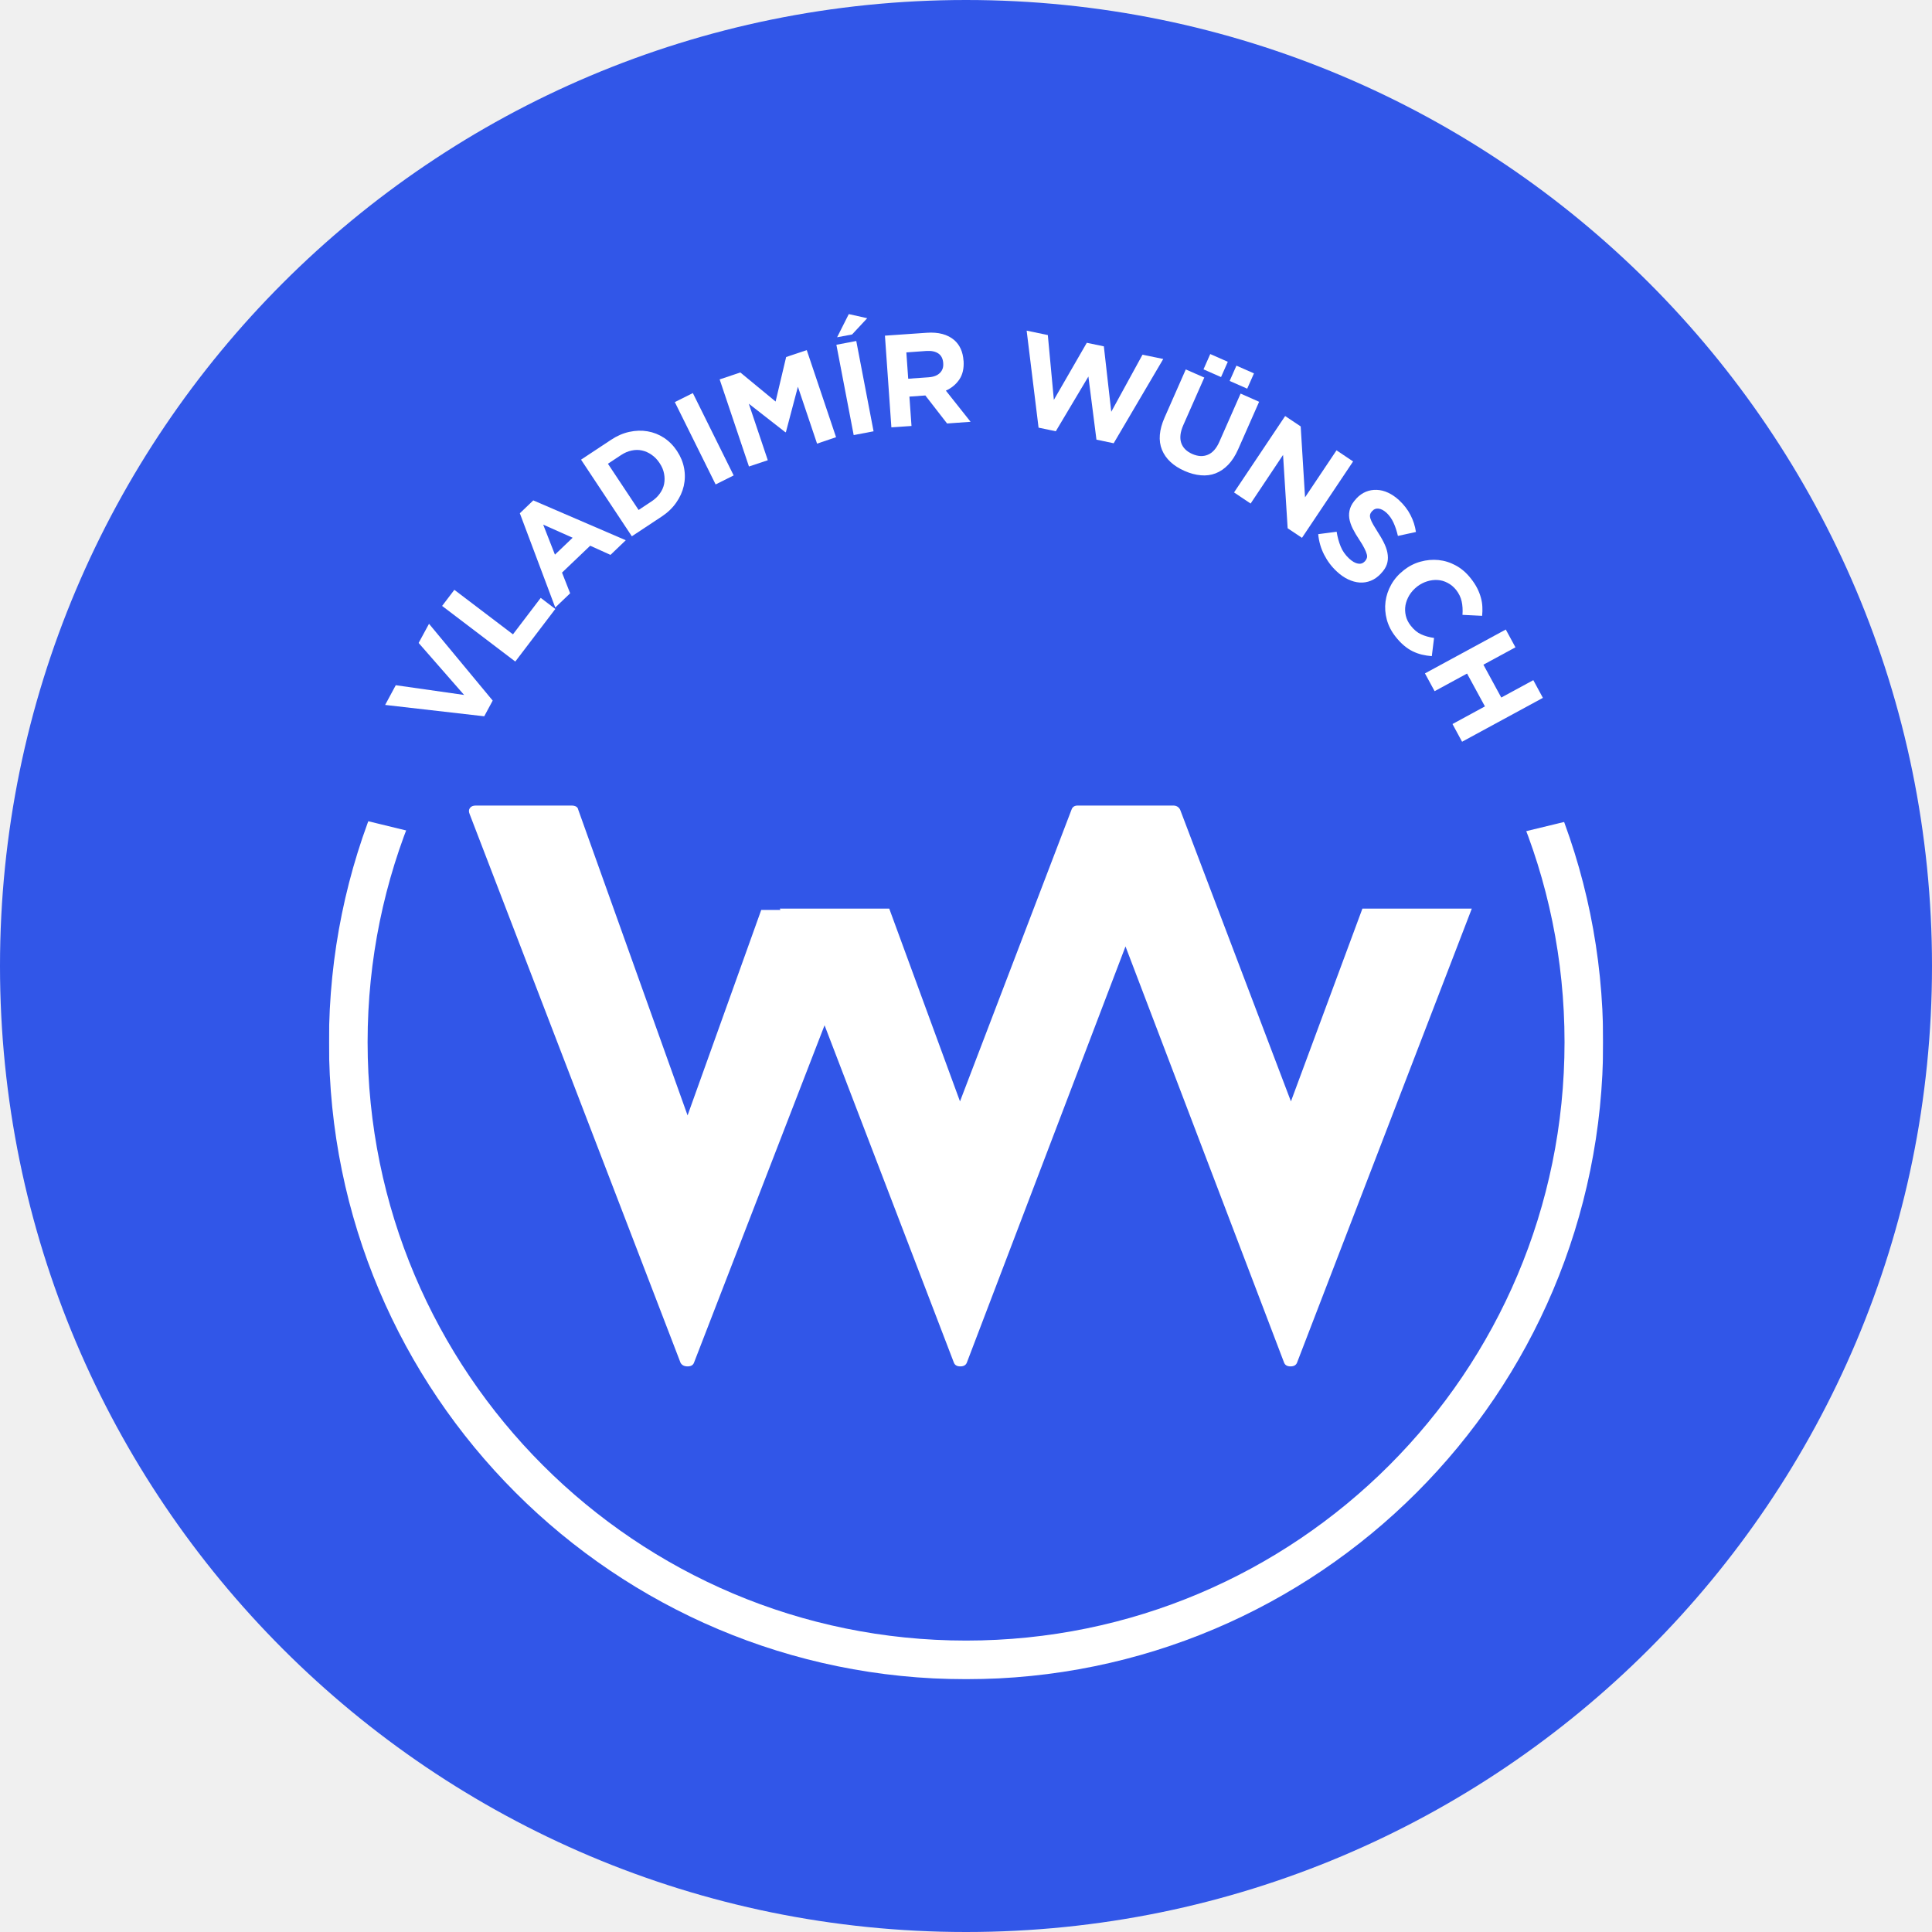
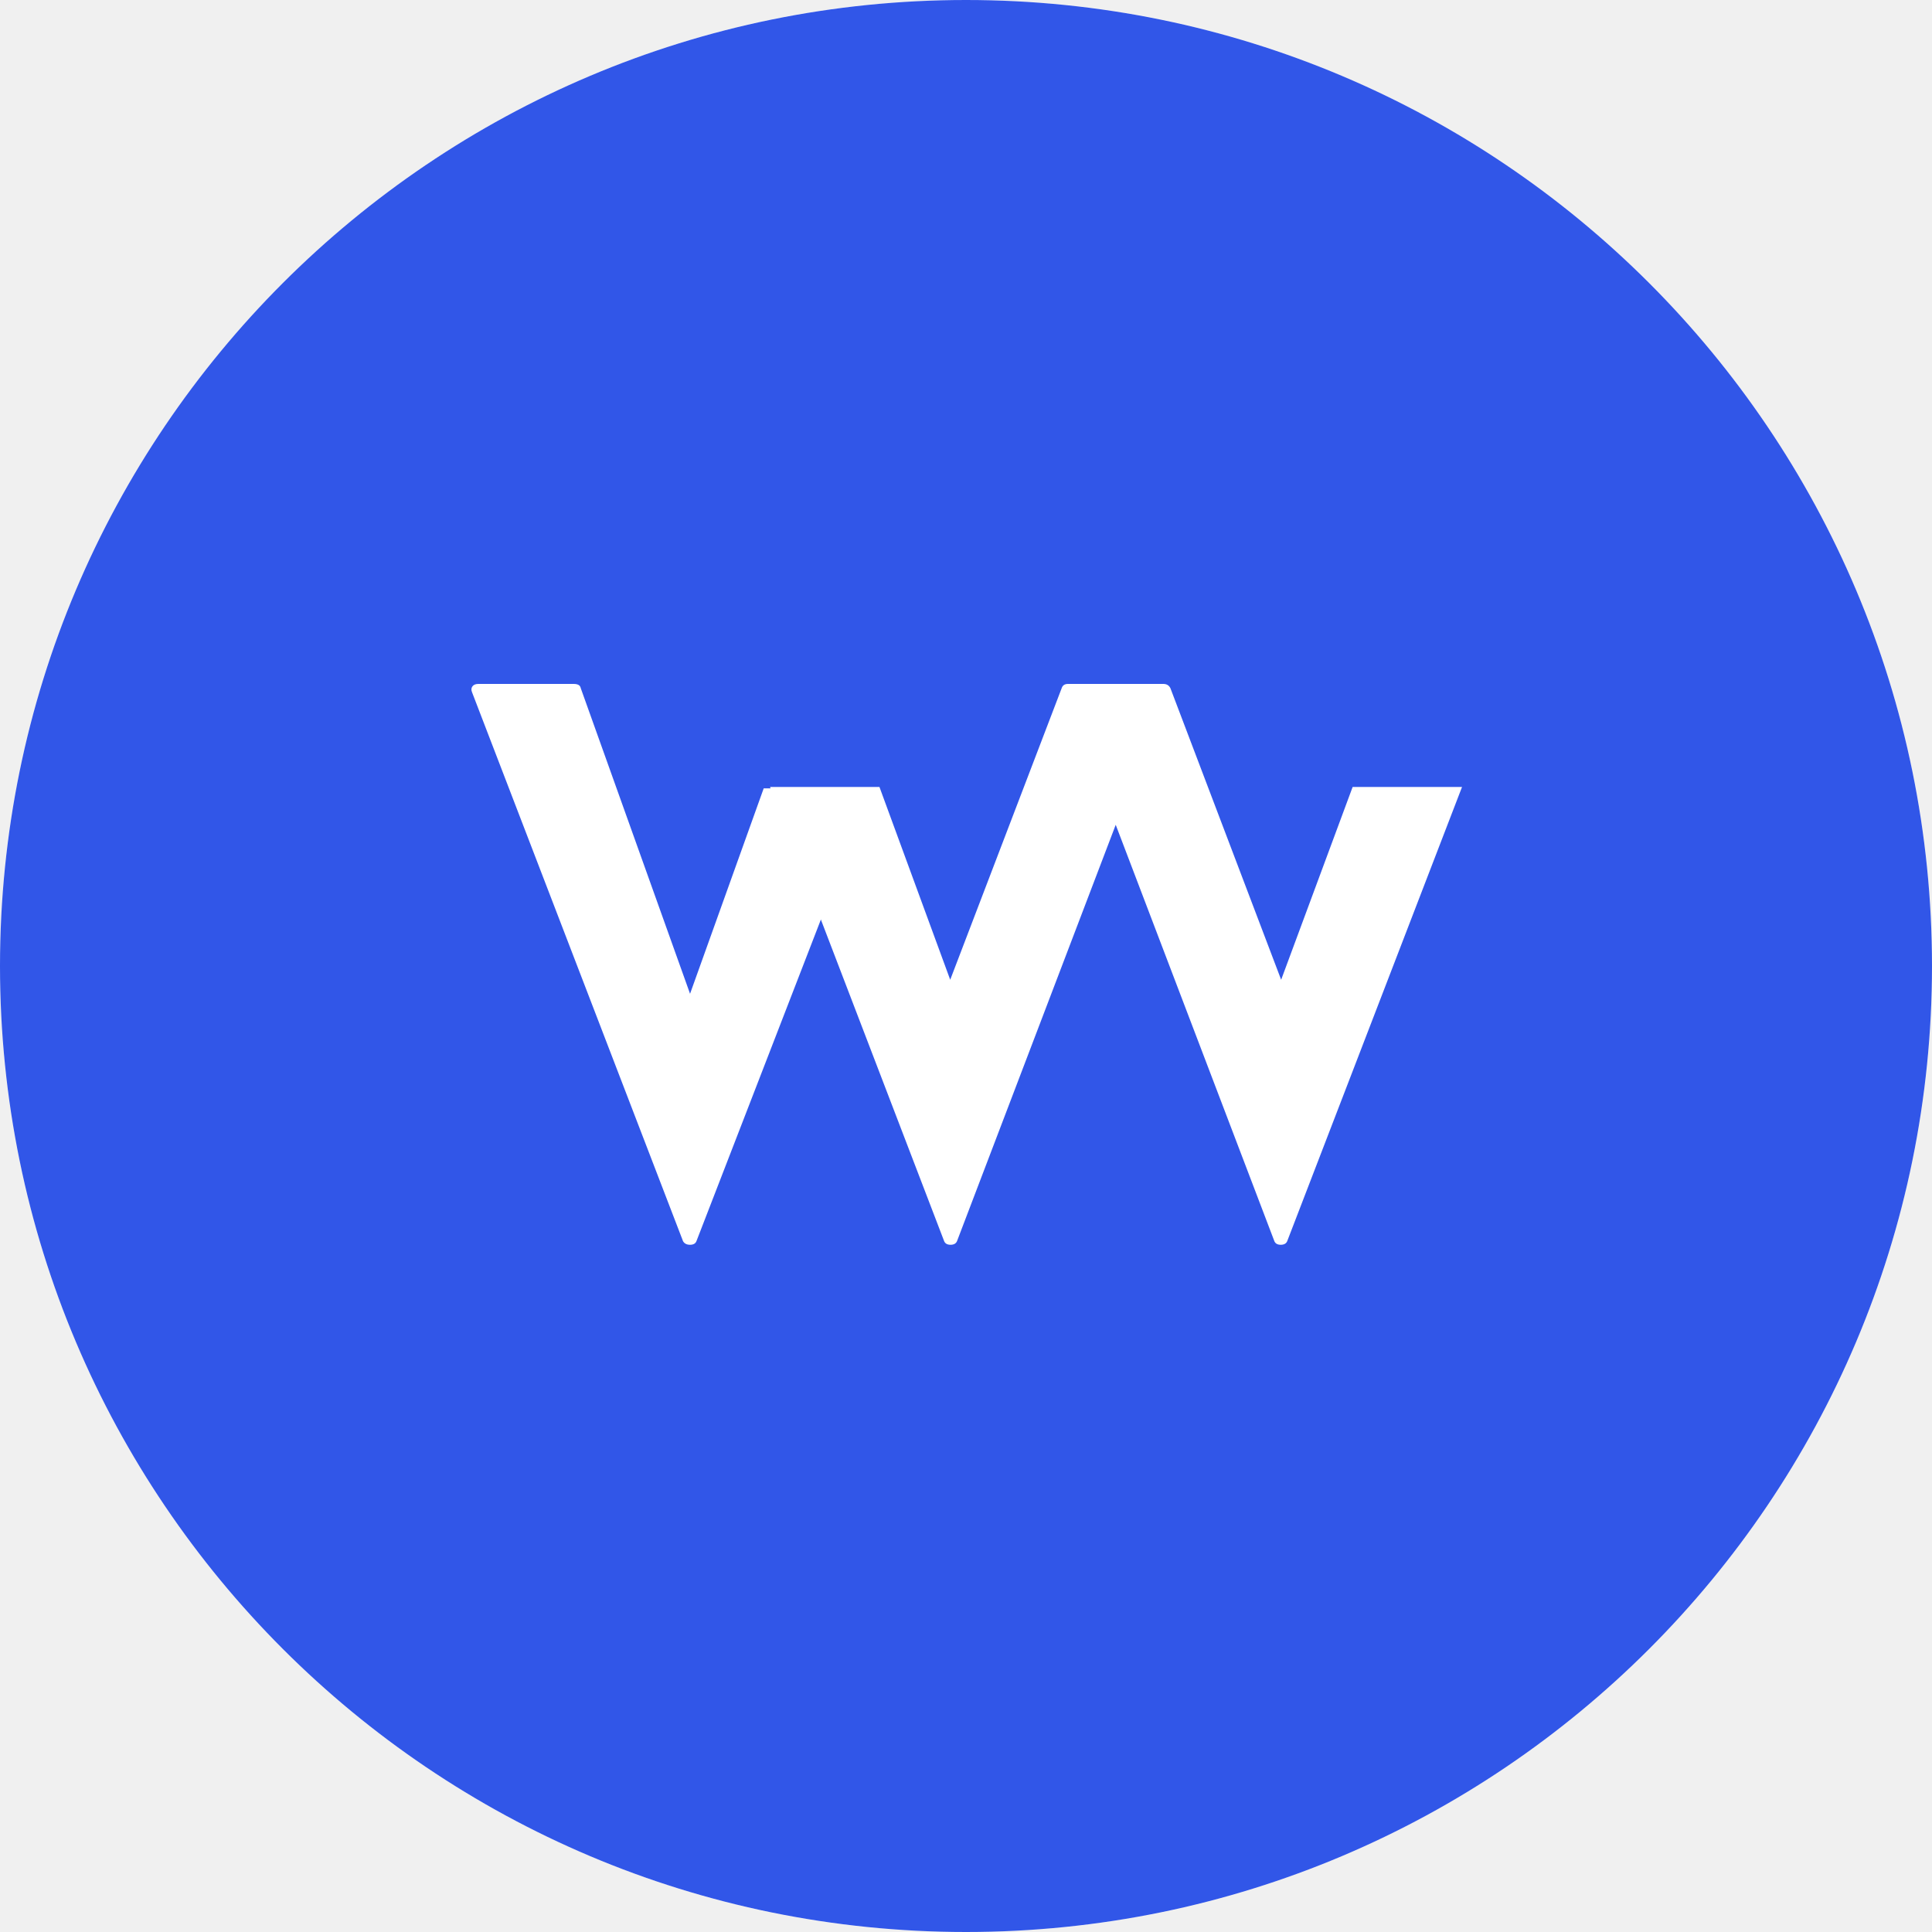
<svg xmlns="http://www.w3.org/2000/svg" width="500" height="500" viewBox="0 0 500 500" fill="none">
-   <g clip-path="url(#clip0_3_4)">
+   <g clip-path="url(#clip0_5_2)">
+     <path d="M500 0H0V500H500V0Z" fill="white" />
    <path d="M500 0H0V500H500V0Z" fill="#3156E8" />
-     <mask id="mask0_3_4" style="mask-type:luminance" maskUnits="userSpaceOnUse" x="85" y="104" width="330" height="331">
-       <path d="M85.135 104.813H414.901V434.579H85.135V104.813Z" fill="white" />
-     </mask>
-     <g mask="url(#mask0_3_4)">
-       <mask id="mask1_3_4" style="mask-type:luminance" maskUnits="userSpaceOnUse" x="85" y="104" width="330" height="331">
-         <path d="M250.021 104.813C158.958 104.813 85.135 178.636 85.135 269.698C85.135 360.756 158.958 434.579 250.021 434.579C341.083 434.579 414.901 360.756 414.901 269.698C414.901 178.636 341.083 104.813 250.021 104.813Z" fill="white" />
-       </mask>
-       <g mask="url(#mask1_3_4)">
-         <path d="M250.021 104.813C158.958 104.813 85.135 178.636 85.135 269.698C85.135 360.756 158.958 434.579 250.021 434.579C341.083 434.579 414.901 360.756 414.901 269.698C414.901 178.636 341.083 104.813 250.021 104.813Z" stroke="white" stroke-width="20" />
-       </g>
-     </g>
-     <path d="M70 206.37C70.609 203.87 71.271 201.386 71.979 198.917C72.693 196.443 73.458 193.99 74.271 191.552C75.088 189.11 75.953 186.693 76.865 184.287C77.781 181.886 78.745 179.5 79.76 177.141C80.776 174.776 81.838 172.438 82.948 170.12C84.062 167.802 85.224 165.506 86.427 163.235C87.635 160.964 88.891 158.719 90.193 156.506C91.495 154.287 92.838 152.094 94.229 149.933C95.625 147.771 97.062 145.641 98.542 143.537C100.021 141.438 101.547 139.365 103.115 137.328C104.682 135.287 106.292 133.287 107.938 131.313C109.589 129.339 111.281 127.407 113.01 125.506C114.745 123.605 116.516 121.74 118.323 119.912C120.13 118.084 121.979 116.297 123.859 114.547C125.745 112.792 127.667 111.084 129.62 109.412C131.573 107.745 133.563 106.115 135.583 104.526C137.609 102.938 139.661 101.391 141.75 99.891C143.833 98.391 145.953 96.933 148.099 95.516C150.25 94.105 152.422 92.735 154.63 91.412C156.833 90.089 159.063 88.813 161.323 87.579C163.578 86.349 165.865 85.167 168.172 84.032C170.479 82.896 172.807 81.808 175.156 80.771C177.51 79.735 179.885 78.745 182.276 77.802C184.672 76.865 187.083 75.974 189.516 75.136C191.943 74.297 194.391 73.511 196.854 72.771C199.318 72.037 201.797 71.349 204.286 70.714C206.781 70.084 209.281 69.5 211.797 68.969C214.313 68.443 216.839 67.964 219.375 67.537C221.911 67.115 224.458 66.745 227.01 66.422C229.557 66.105 232.115 65.839 234.677 65.631C237.24 65.417 239.807 65.256 242.375 65.151C244.948 65.047 247.516 64.995 250.089 65C252.656 65 255.229 65.058 257.797 65.162C260.365 65.271 262.932 65.438 265.495 65.651C268.057 65.865 270.615 66.136 273.167 66.459C275.714 66.782 278.26 67.157 280.792 67.584C283.328 68.011 285.854 68.49 288.37 69.026C290.885 69.558 293.391 70.146 295.88 70.782C298.37 71.422 300.849 72.11 303.307 72.849C305.771 73.589 308.219 74.381 310.646 75.224C313.078 76.068 315.484 76.959 317.88 77.901C320.271 78.844 322.641 79.839 324.995 80.881C327.344 81.922 329.672 83.011 331.979 84.151C334.281 85.287 336.563 86.474 338.818 87.709C341.073 88.943 343.302 90.224 345.505 91.547C347.708 92.875 349.885 94.245 352.031 95.667C354.177 97.084 356.292 98.542 358.375 100.047C360.458 101.552 362.51 103.099 364.531 104.693C366.552 106.282 368.536 107.917 370.49 109.589C372.443 111.261 374.359 112.974 376.24 114.73C378.12 116.48 379.964 118.271 381.771 120.105C383.578 121.933 385.344 123.797 387.073 125.703C388.802 127.605 390.49 129.547 392.141 131.521C393.786 133.495 395.391 135.5 396.958 137.542C398.521 139.584 400.042 141.651 401.521 143.756C402.995 145.86 404.432 147.995 405.818 150.162C407.208 152.323 408.552 154.516 409.849 156.735C411.146 158.953 412.401 161.198 413.604 163.474C414.807 165.745 415.964 168.042 417.073 170.36C418.182 172.683 419.24 175.021 420.25 177.386C421.26 179.75 422.224 182.136 423.135 184.537C424.047 186.943 424.906 189.365 425.719 191.808C426.531 194.245 427.292 196.703 428 199.172C428.708 201.646 429.365 204.131 429.969 206.631L363.88 222.631C363.115 219.464 362.219 216.339 361.193 213.25C360.167 210.157 359.01 207.115 357.734 204.125C356.453 201.131 355.052 198.193 353.526 195.318C352 192.438 350.359 189.631 348.599 186.891C346.839 184.151 344.969 181.49 342.99 178.907C341.01 176.323 338.922 173.823 336.734 171.412C334.547 169 332.26 166.688 329.88 164.469C327.495 162.245 325.026 160.131 322.469 158.115C319.911 156.099 317.271 154.198 314.557 152.401C311.839 150.61 309.052 148.927 306.193 147.365C303.339 145.808 300.422 144.365 297.443 143.047C294.469 141.724 291.443 140.532 288.365 139.464C285.286 138.401 282.172 137.464 279.021 136.657C275.865 135.849 272.682 135.172 269.474 134.631C266.26 134.089 263.031 133.683 259.786 133.407C256.547 133.136 253.292 132.995 250.036 132.995C246.781 132.99 243.531 133.125 240.286 133.391C237.042 133.662 233.813 134.063 230.604 134.605C227.391 135.141 224.208 135.808 221.052 136.615C217.896 137.417 214.781 138.349 211.703 139.412C208.625 140.474 205.594 141.662 202.615 142.974C199.635 144.292 196.719 145.73 193.859 147.287C191 148.844 188.214 150.516 185.49 152.308C182.771 154.099 180.13 156 177.573 158.011C175.01 160.021 172.536 162.136 170.151 164.349C167.766 166.568 165.479 168.881 163.286 171.287C161.094 173.693 159.005 176.188 157.021 178.771C155.036 181.349 153.161 184.011 151.401 186.75C149.635 189.485 147.99 192.292 146.464 195.167C144.932 198.042 143.526 200.974 142.24 203.969C140.958 206.959 139.797 210 138.766 213.089C137.734 216.177 136.833 219.302 136.063 222.464L70 206.37Z" fill="#3156E8" />
-     <path d="M99.674 182.436L102.425 177.332L120.112 179.853L108.341 166.395L111.029 161.436L127.508 181.311L125.32 185.374L99.674 182.436Z" fill="white" />
-     <path d="M114.419 156.813L117.586 152.646L132.753 164.167L139.94 154.729L143.711 157.604L133.357 171.208L114.419 156.813Z" fill="white" />
-     <path d="M134.533 132.834L138.013 129.501L161.95 139.814L157.992 143.605L152.742 141.23L145.45 148.189L147.554 153.543L143.7 157.23L134.533 132.834ZM148.2 139.168L140.575 135.772L143.617 143.543L148.2 139.168Z" fill="white" />
-     <path d="M150.375 118.959L158.125 113.834C159.667 112.808 161.24 112.12 162.854 111.771C164.479 111.412 166.052 111.365 167.583 111.625C169.125 111.891 170.547 112.454 171.854 113.313C173.156 114.178 174.276 115.308 175.208 116.709L175.229 116.75C176.156 118.157 176.761 119.625 177.042 121.167C177.333 122.709 177.302 124.245 176.958 125.771C176.609 127.287 175.958 128.724 175 130.084C174.052 131.448 172.813 132.641 171.271 133.667L163.521 138.792L150.375 118.959ZM157.333 120.021L165.271 131.98L168.667 129.73C169.542 129.146 170.25 128.469 170.792 127.688C171.344 126.912 171.708 126.094 171.875 125.23C172.042 124.355 172.031 123.469 171.854 122.563C171.688 121.646 171.302 120.745 170.708 119.855L170.667 119.792C170.094 118.933 169.417 118.23 168.625 117.688C167.833 117.136 167.005 116.766 166.146 116.584C165.281 116.391 164.38 116.396 163.438 116.605C162.505 116.803 161.604 117.188 160.729 117.771L157.333 120.021Z" fill="white" />
-     <path d="M174.642 104.061L179.308 101.728L189.871 123.04L185.204 125.373L174.642 104.061Z" fill="white" />
-     <path d="M186.246 98.188L191.6 96.397L200.725 103.917L203.454 92.397L208.788 90.605L216.371 113.146L211.454 114.813L206.496 100.084L203.392 111.834L203.267 111.876L193.788 104.48L198.704 119.105L193.829 120.73L186.246 98.188Z" fill="white" />
-     <path d="M216.455 89.226L221.601 88.246L226.08 111.621L220.934 112.601L216.455 89.226ZM219.663 81.288L224.434 82.351L220.518 86.559L216.643 87.288L219.663 81.288Z" fill="white" />
-     <path d="M229.021 86.869L239.854 86.119C242.865 85.91 245.235 86.546 246.959 88.015C248.401 89.28 249.198 91.051 249.354 93.327L249.375 93.39C249.5 95.322 249.136 96.921 248.292 98.181C247.443 99.447 246.276 100.421 244.792 101.098L251.188 109.16L245.104 109.598L239.479 102.348L235.354 102.64L235.896 110.244L230.688 110.598L229.021 86.869ZM240.334 97.64C241.625 97.546 242.594 97.171 243.25 96.515C243.901 95.864 244.188 95.03 244.104 94.015V93.952C244.021 92.817 243.594 91.989 242.834 91.473C242.068 90.963 241.042 90.744 239.75 90.827L234.563 91.202L235.042 98.015L240.334 97.64Z" fill="white" />
-     <path d="M265.697 85.571L271.176 86.716L272.739 103.487L281.26 88.716L285.676 89.633L287.593 106.571L295.676 91.8L301.051 92.904L288.218 114.716L283.76 113.779L281.676 97.446L273.239 111.612L268.78 110.675L265.697 85.571Z" fill="white" />
-     <path d="M306.567 121.879C303.635 120.587 301.682 118.759 300.713 116.4C299.755 114.04 299.984 111.254 301.401 108.046L306.88 95.608L311.671 97.712L306.234 110.025C305.453 111.806 305.276 113.332 305.692 114.608C306.119 115.874 307.072 116.827 308.546 117.483C310.031 118.134 311.38 118.202 312.588 117.691C313.807 117.191 314.802 116.077 315.567 114.337L321.067 101.858L325.859 103.983L320.442 116.254C319.703 117.921 318.843 119.259 317.859 120.275C316.869 121.301 315.781 122.046 314.588 122.504C313.406 122.962 312.135 123.129 310.776 123.004C309.411 122.889 308.01 122.514 306.567 121.879ZM319.984 94.629L324.526 96.629L322.776 100.587L318.234 98.587L319.984 94.629ZM313.213 91.629L317.755 93.629L316.005 97.587L311.463 95.587L313.213 91.629Z" fill="white" />
-     <path d="M332.597 107.67L336.618 110.357L337.743 128.711L345.889 116.545L350.18 119.42L336.951 139.191L333.243 136.711L332.055 117.732L323.659 130.316L319.368 127.441L332.597 107.67Z" fill="white" />
-     <path d="M345.944 147.883C344.621 146.659 343.538 145.222 342.694 143.571C341.845 141.93 341.329 140.154 341.152 138.238L345.923 137.613C346.142 139.003 346.491 140.269 346.965 141.425C347.434 142.592 348.173 143.639 349.173 144.571C349.975 145.305 350.736 145.738 351.444 145.863C352.152 145.988 352.741 145.79 353.215 145.279L353.277 145.217C353.496 144.967 353.652 144.701 353.736 144.425C353.829 144.159 353.824 143.826 353.715 143.425C353.616 143.019 353.413 142.519 353.111 141.925C352.819 141.326 352.387 140.597 351.819 139.738C351.137 138.727 350.559 137.753 350.09 136.821C349.631 135.878 349.329 134.982 349.194 134.133C349.069 133.274 349.137 132.425 349.402 131.592C349.663 130.758 350.199 129.915 351.006 129.05L351.048 128.988C351.798 128.196 352.616 127.623 353.506 127.258C354.392 126.899 355.324 126.738 356.298 126.779C357.283 126.81 358.262 127.05 359.236 127.508C360.204 127.956 361.142 128.592 362.048 129.425C363.324 130.607 364.319 131.894 365.027 133.279C365.746 134.654 366.22 136.123 366.444 137.675L361.777 138.696C361.486 137.435 361.111 136.3 360.652 135.3C360.194 134.29 359.595 133.435 358.861 132.738C358.111 132.06 357.408 131.691 356.756 131.633C356.116 131.566 355.595 131.753 355.194 132.196L355.131 132.238C354.866 132.519 354.684 132.816 354.59 133.133C354.506 133.441 354.533 133.81 354.673 134.238C354.809 134.67 355.053 135.191 355.402 135.8C355.746 136.399 356.204 137.149 356.777 138.05C357.444 139.081 357.986 140.055 358.402 140.988C358.819 141.93 359.069 142.826 359.152 143.675C359.246 144.519 359.163 145.326 358.902 146.092C358.637 146.868 358.142 147.633 357.423 148.383L357.381 148.446C356.574 149.305 355.699 149.925 354.756 150.3C353.809 150.675 352.845 150.826 351.861 150.758C350.871 150.685 349.871 150.409 348.861 149.925C347.861 149.451 346.887 148.769 345.944 147.883Z" fill="white" />
-     <path d="M361.153 164.749C360.08 163.385 359.33 161.921 358.903 160.354C358.487 158.781 358.372 157.234 358.57 155.708C358.763 154.176 359.258 152.708 360.049 151.291C360.851 149.874 361.924 148.645 363.258 147.604L363.299 147.562C364.643 146.51 366.091 145.77 367.633 145.354C369.174 144.926 370.721 144.786 372.278 144.937C373.83 145.093 375.33 145.562 376.778 146.354C378.237 147.145 379.528 148.265 380.653 149.708C381.346 150.583 381.903 151.437 382.32 152.27C382.737 153.104 383.049 153.916 383.258 154.708C383.476 155.499 383.601 156.275 383.633 157.041C383.674 157.817 383.653 158.593 383.57 159.374L378.487 159.124C378.58 157.859 378.513 156.697 378.278 155.645C378.054 154.604 377.575 153.609 376.841 152.666C376.216 151.89 375.487 151.286 374.653 150.854C373.83 150.411 372.966 150.161 372.049 150.104C371.143 150.051 370.237 150.166 369.32 150.458C368.414 150.739 367.554 151.187 366.737 151.812L366.695 151.854C365.903 152.479 365.247 153.208 364.737 154.041C364.237 154.874 363.903 155.734 363.737 156.624C363.58 157.525 363.612 158.426 363.82 159.333C364.028 160.249 364.45 161.109 365.091 161.916C365.924 162.984 366.825 163.734 367.799 164.166C368.768 164.609 369.883 164.921 371.133 165.104L370.549 169.812C369.659 169.739 368.804 169.609 367.987 169.416C367.164 169.218 366.362 168.926 365.57 168.541C364.789 168.15 364.039 167.65 363.32 167.041C362.596 166.426 361.872 165.666 361.153 164.749Z" fill="white" />
-     <path d="M389.695 162.92L392.195 167.524L383.903 172.024L388.528 180.524L396.82 176.024L399.299 180.607L378.382 191.961L375.903 187.378L384.299 182.815L379.674 174.315L371.278 178.878L368.778 174.274L389.695 162.92Z" fill="white" />
-     <path d="M197.006 235.496H224.944L179.59 352.704C179.34 353.319 178.788 353.621 177.944 353.621C177.095 353.621 176.491 353.319 176.131 352.704L121.527 210.642C121.277 210.048 121.309 209.538 121.611 209.121C121.913 208.694 122.428 208.475 123.152 208.475H147.84C148.923 208.475 149.527 208.84 149.652 209.559L177.944 288.663L197.006 235.496Z" fill="white" />
-     <path d="M352.592 235.142H380.904L335.717 352.538C335.477 353.262 334.904 353.621 333.987 353.621C333.081 353.621 332.513 353.262 332.279 352.538L291.279 244.934L250.258 352.538C250.019 353.262 249.446 353.621 248.529 353.621C247.623 353.621 247.055 353.262 246.821 352.538L201.821 235.142H230.133L248.446 285.038L277.3 209.559C277.534 208.84 278.076 208.475 278.925 208.475H303.612C304.456 208.475 305.06 208.84 305.425 209.559L334.092 285.038L352.592 235.142Z" fill="white" />
+     <path d="M197.647 204.021H225.584L180.23 321.229C179.98 321.844 179.428 322.146 178.584 322.146C177.735 322.146 177.131 321.844 176.772 321.229L122.168 179.167C121.918 178.573 121.949 178.063 122.251 177.646C122.553 177.219 123.069 177 123.793 177H148.48C149.563 177 150.168 177.365 150.293 178.083L178.584 257.188L197.647 204.021Z" fill="white" />
+     <path d="M350.06 203.667H378.373L333.185 321.063C332.946 321.786 332.373 322.146 331.456 322.146C330.55 322.146 329.982 321.786 329.748 321.063L288.748 213.458L247.727 321.063C247.487 321.786 246.914 322.146 245.998 322.146C245.091 322.146 244.524 321.786 244.289 321.063L199.289 203.667H227.602L245.914 253.563L274.768 178.083C275.003 177.365 275.545 177 276.393 177H301.081C301.925 177 302.529 177.365 302.893 178.083L331.56 253.563L350.06 203.667Z" fill="white" />
  </g>
  <defs>
-     <clipPath id="clip0_3_4">
+     <clipPath id="clip0_5_2">
      <rect width="500" height="500" rx="250" fill="white" />
    </clipPath>
  </defs>
</svg>
